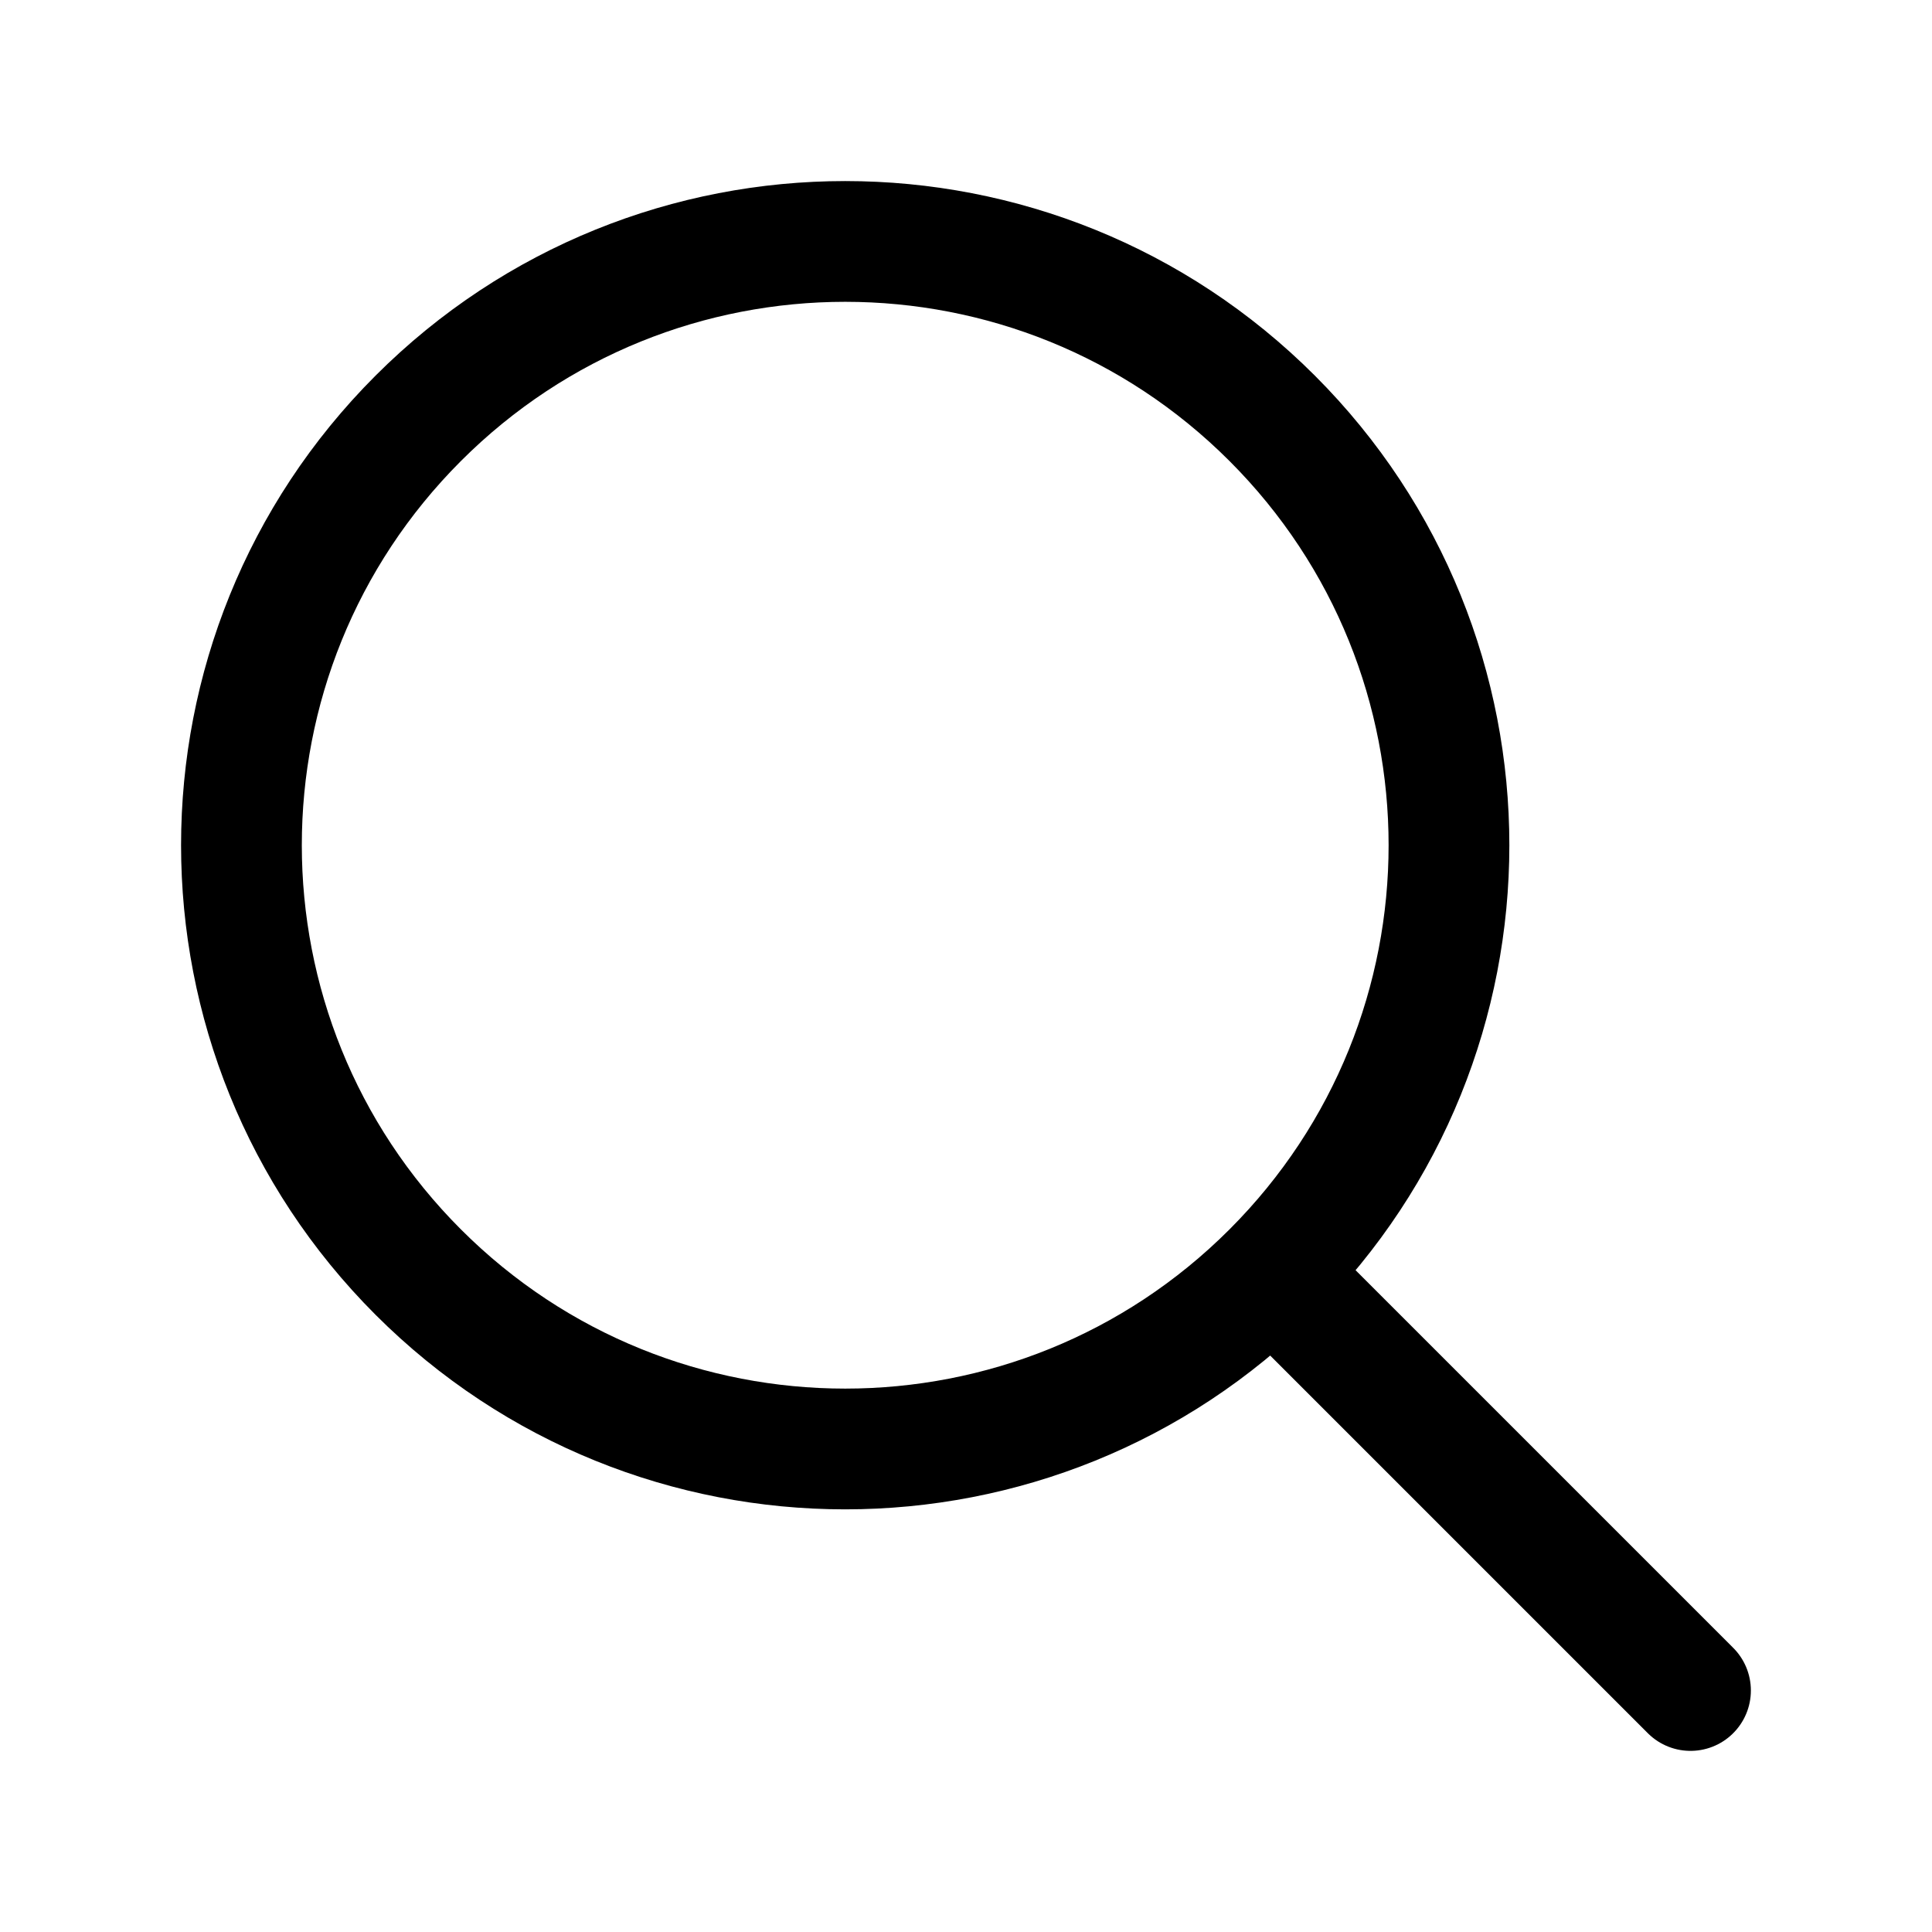
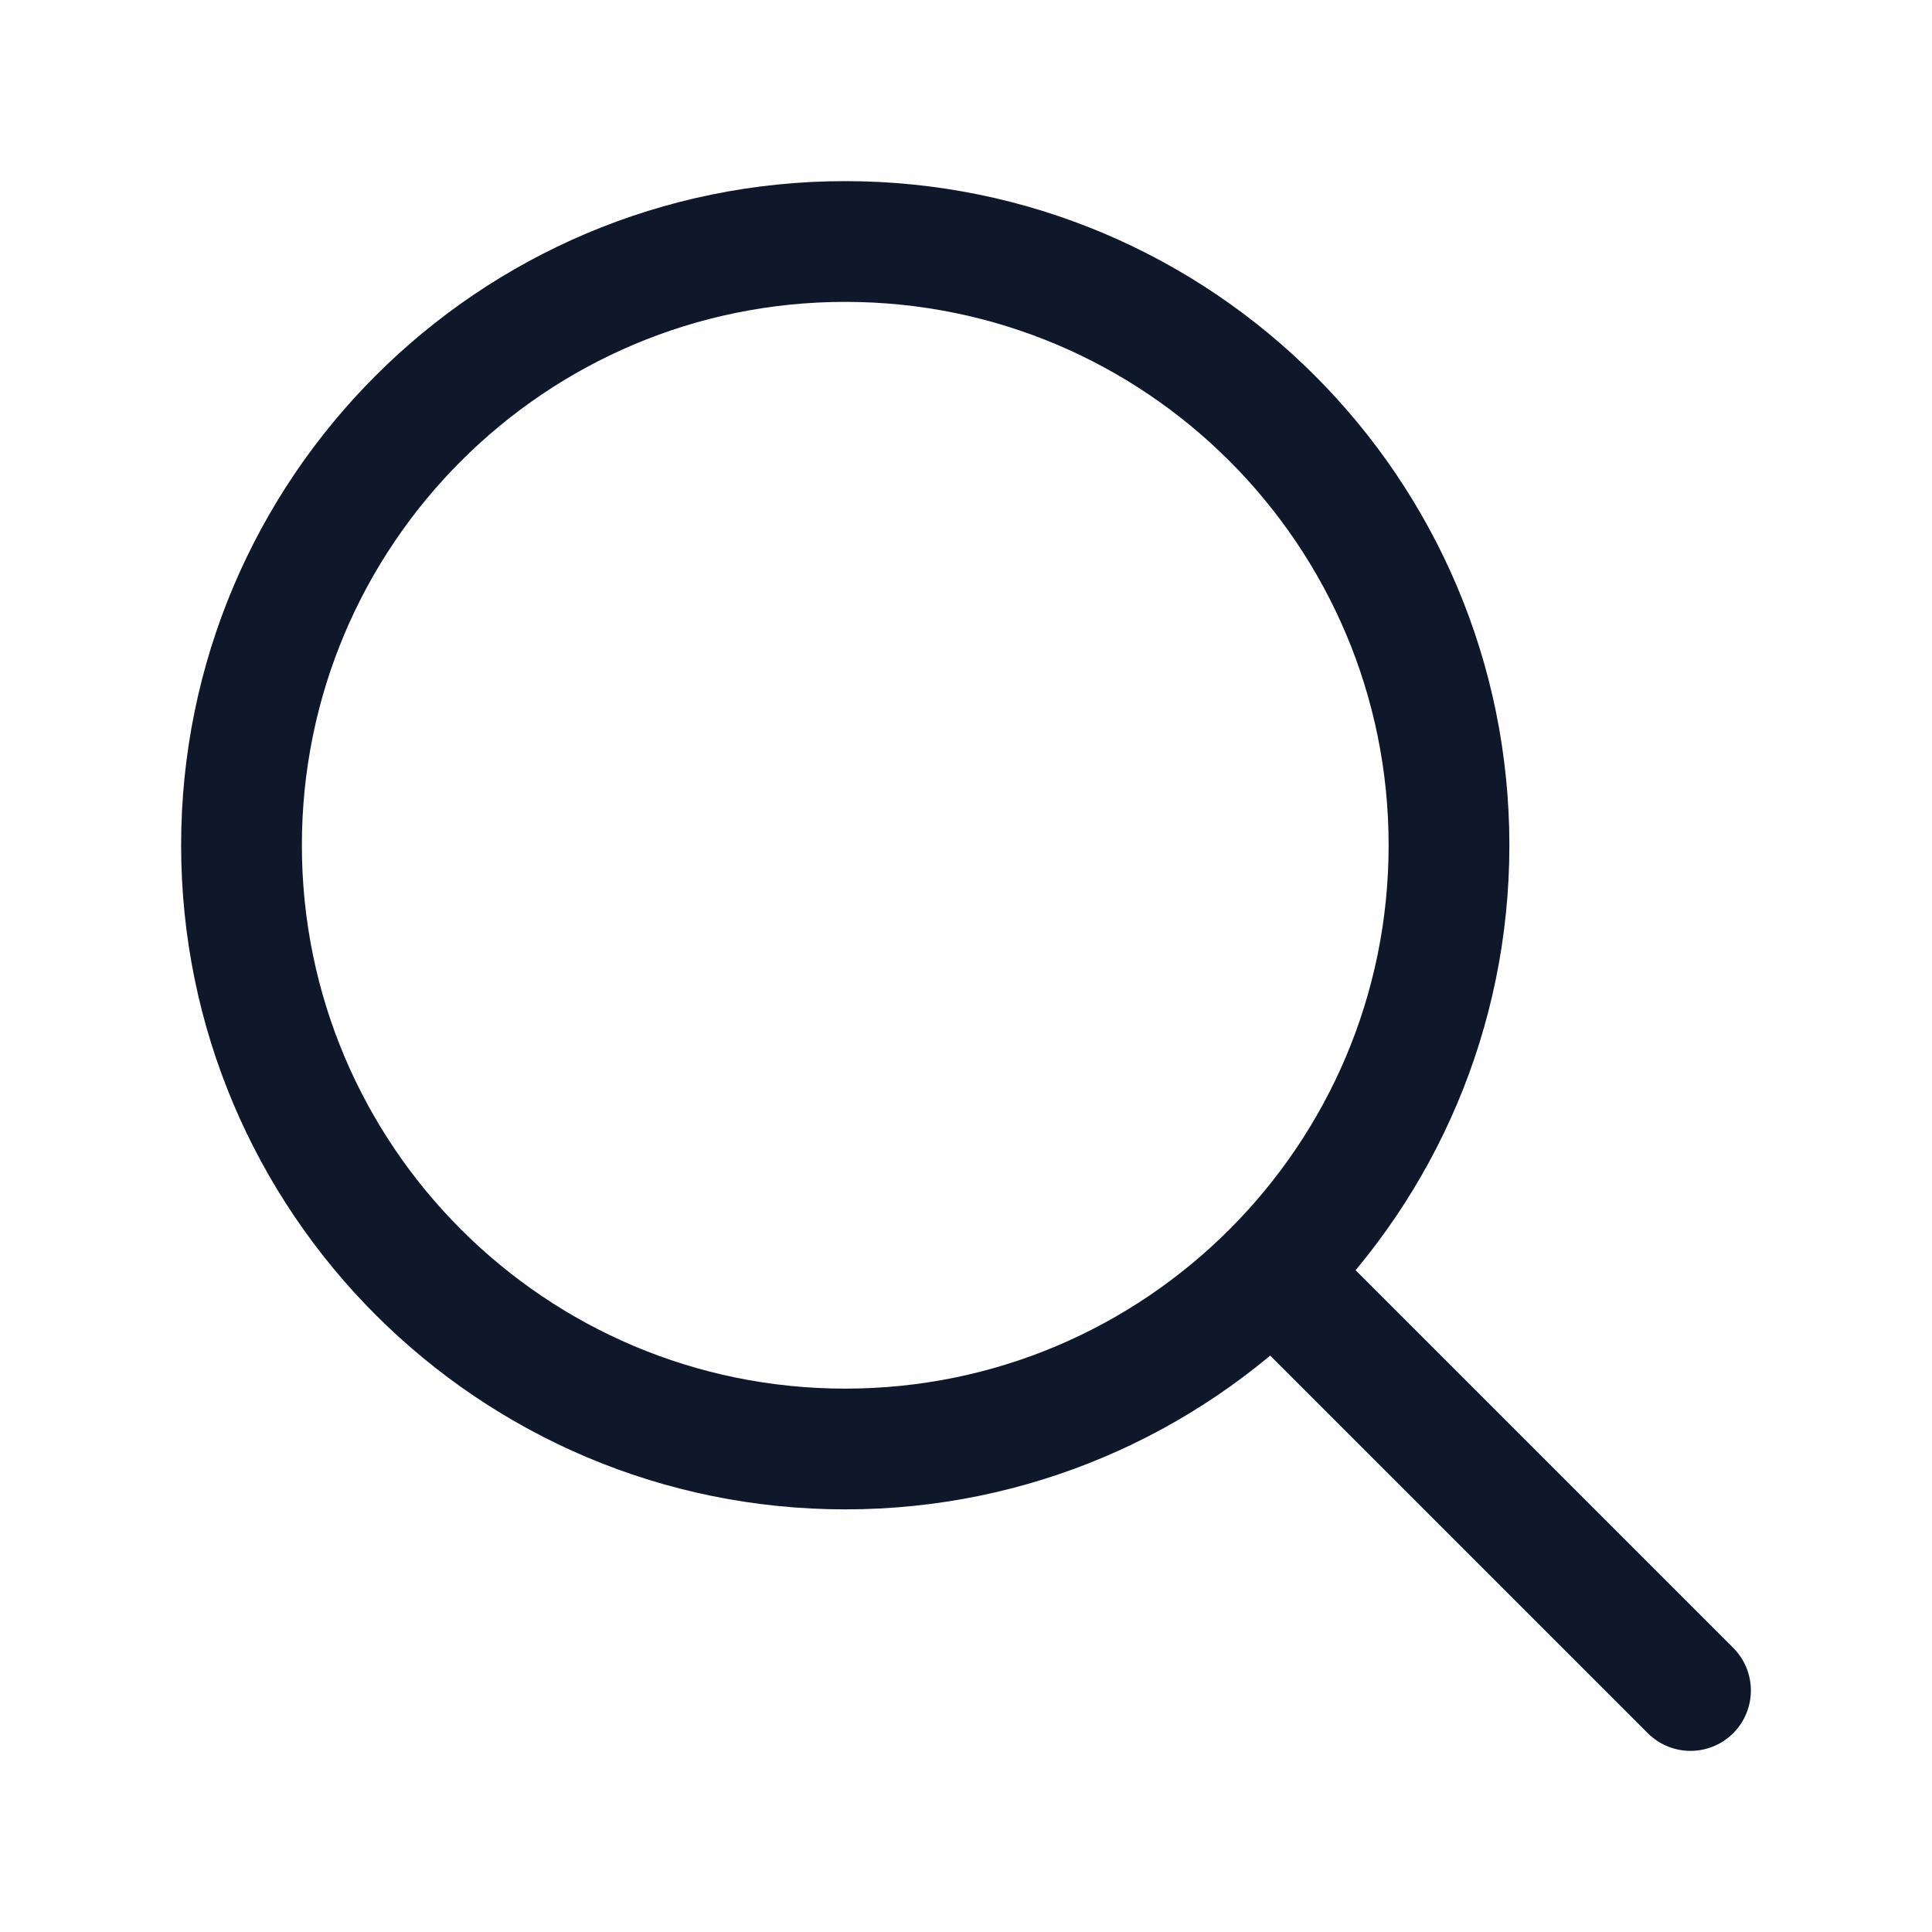
- <svg xmlns="http://www.w3.org/2000/svg" fill="none" viewBox="0 0 24 24" stroke-width="1.5" stroke="currentColor" aria-hidden="true" data-slot="icon">
-   <path stroke-linecap="round" stroke-linejoin="round" d="m21 21-5.197-5.197m0 0A7.5 7.5 0 1 0 5.196 5.196a7.5 7.5 0 0 0 10.607 10.607Z" />
+ <svg xmlns="http://www.w3.org/2000/svg" width="24" height="24" viewBox="0 0 24 24" fill="none">
+   <path d="M21 21L15.803 15.803M15.803 15.803C17.16 14.446 18 12.571 18 10.5C18 6.358 14.642 3 10.5 3C6.358 3 3 6.358 3 10.5C3 14.642 6.358 18 10.5 18C12.571 18 14.446 17.16 15.803 15.803Z" stroke="#0F172A" stroke-width="1.5" stroke-linecap="round" stroke-linejoin="round" />
</svg>
